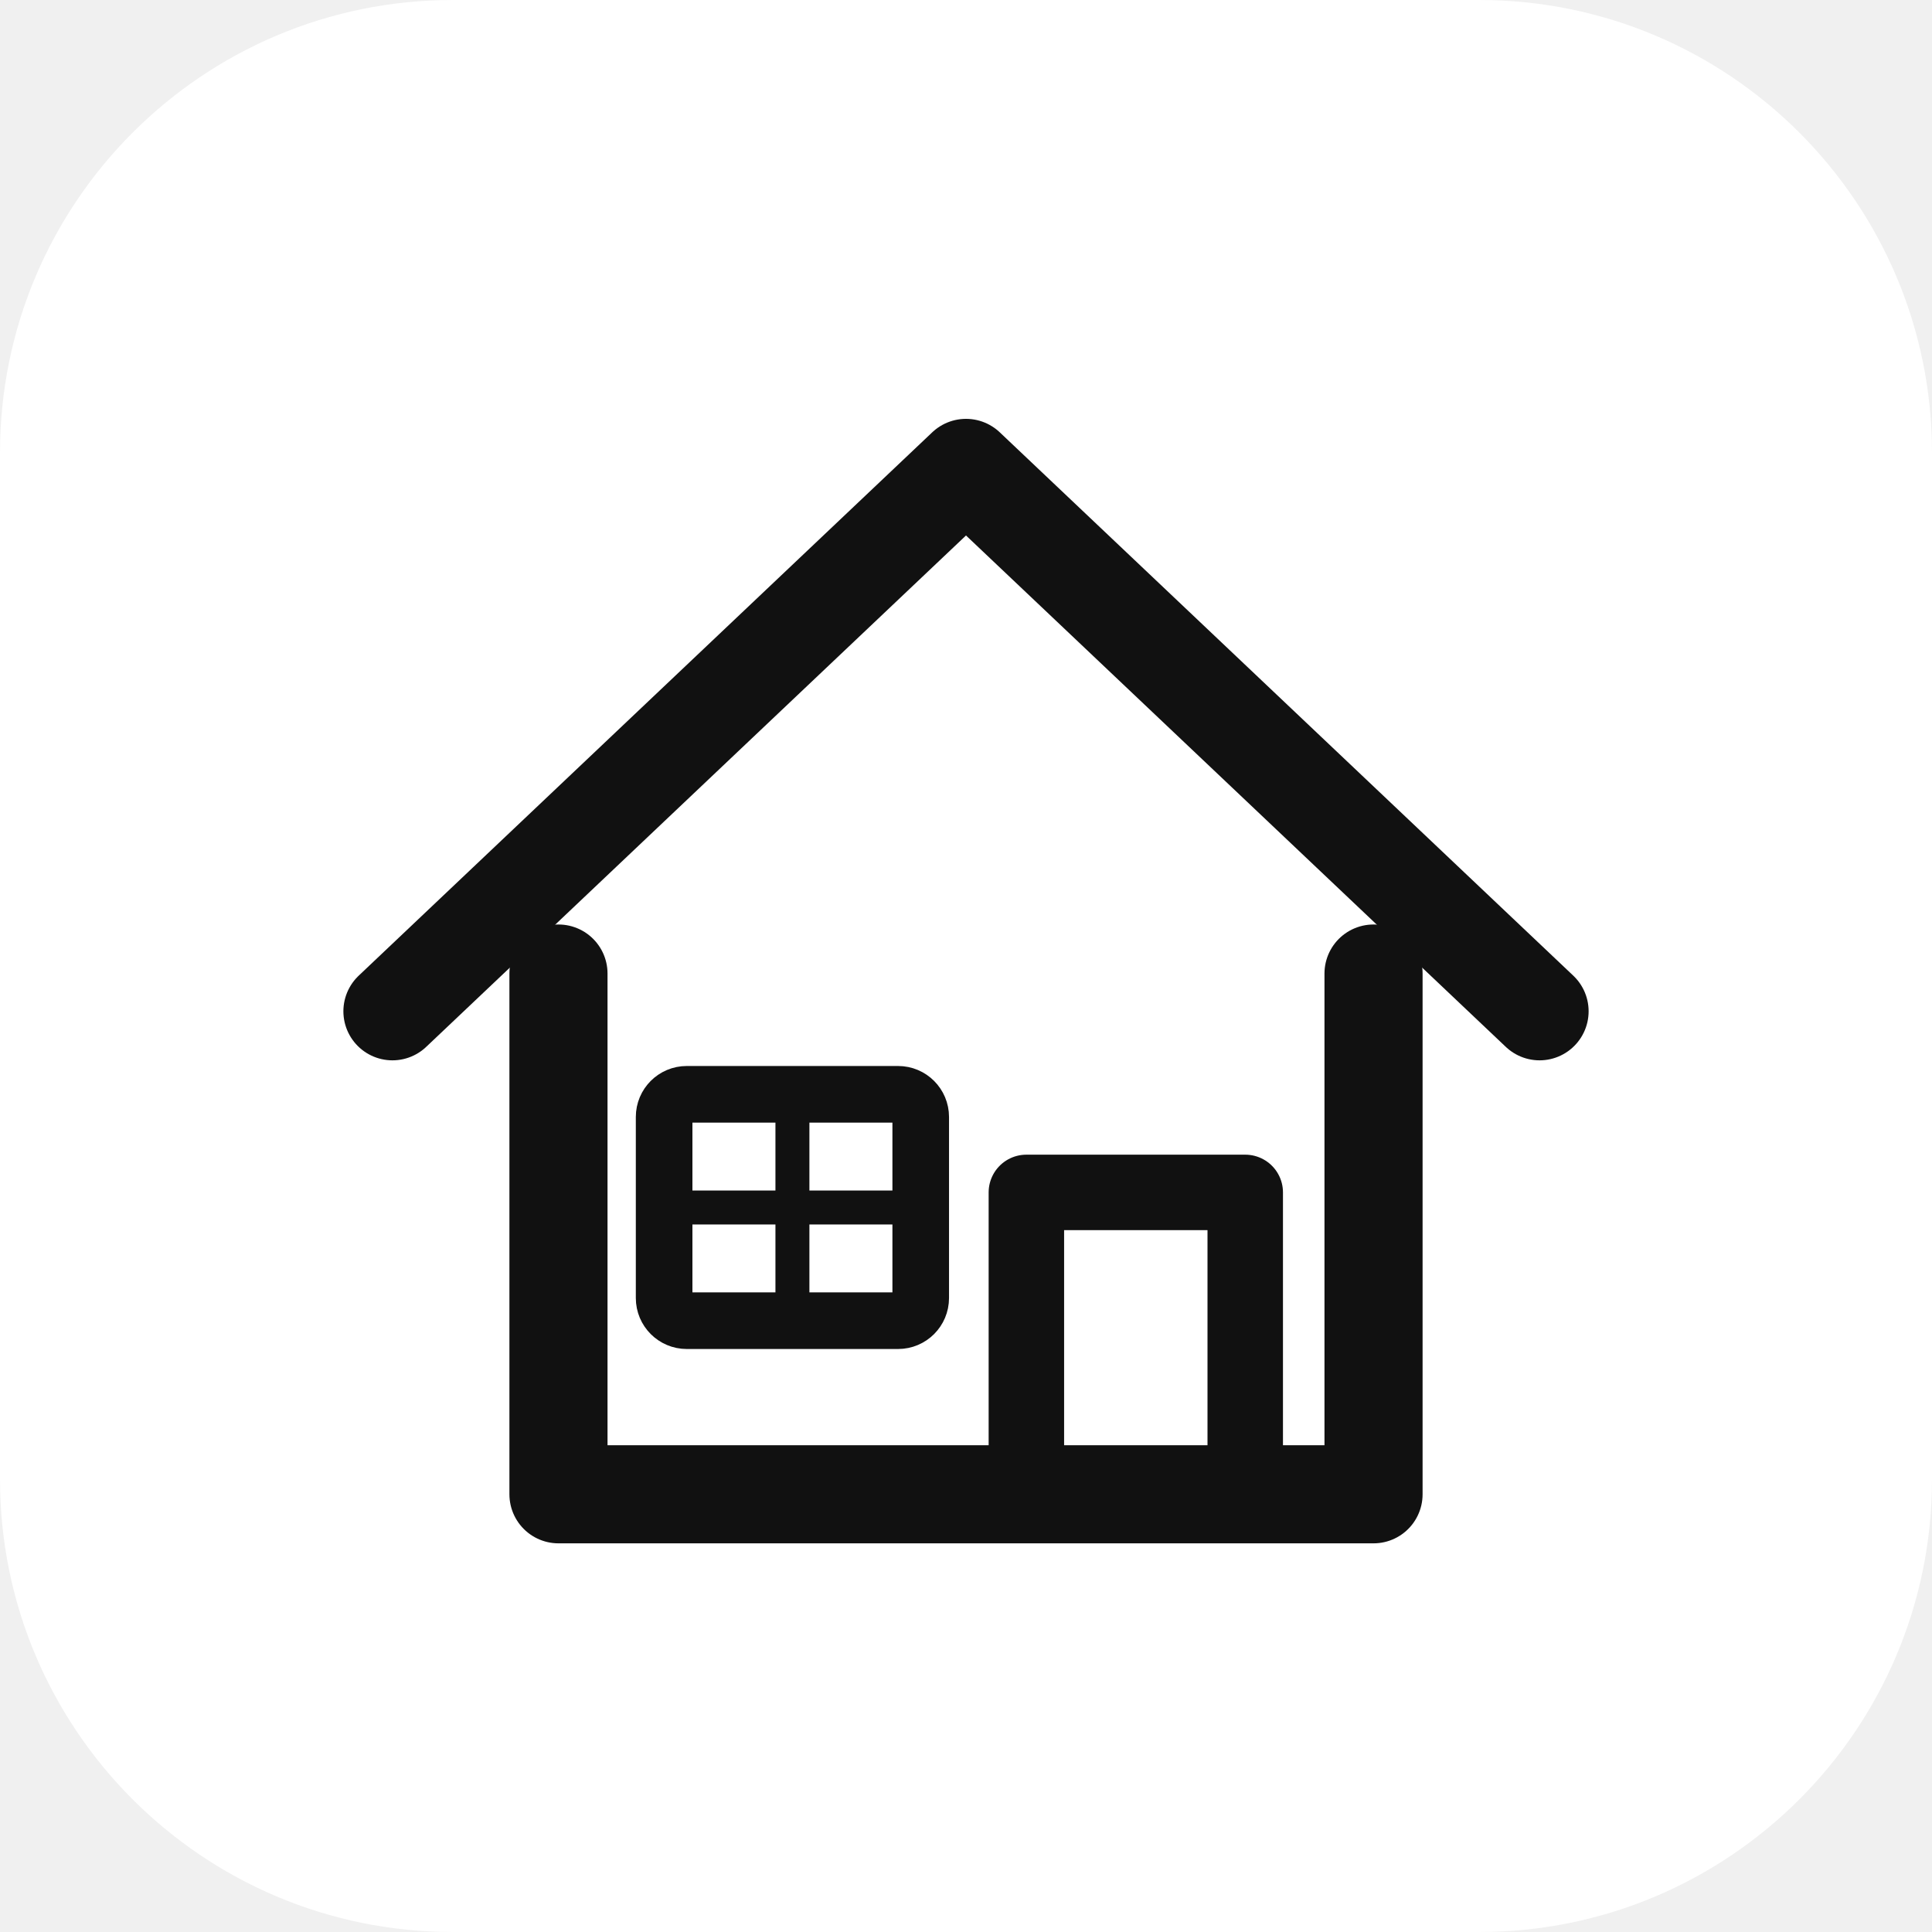
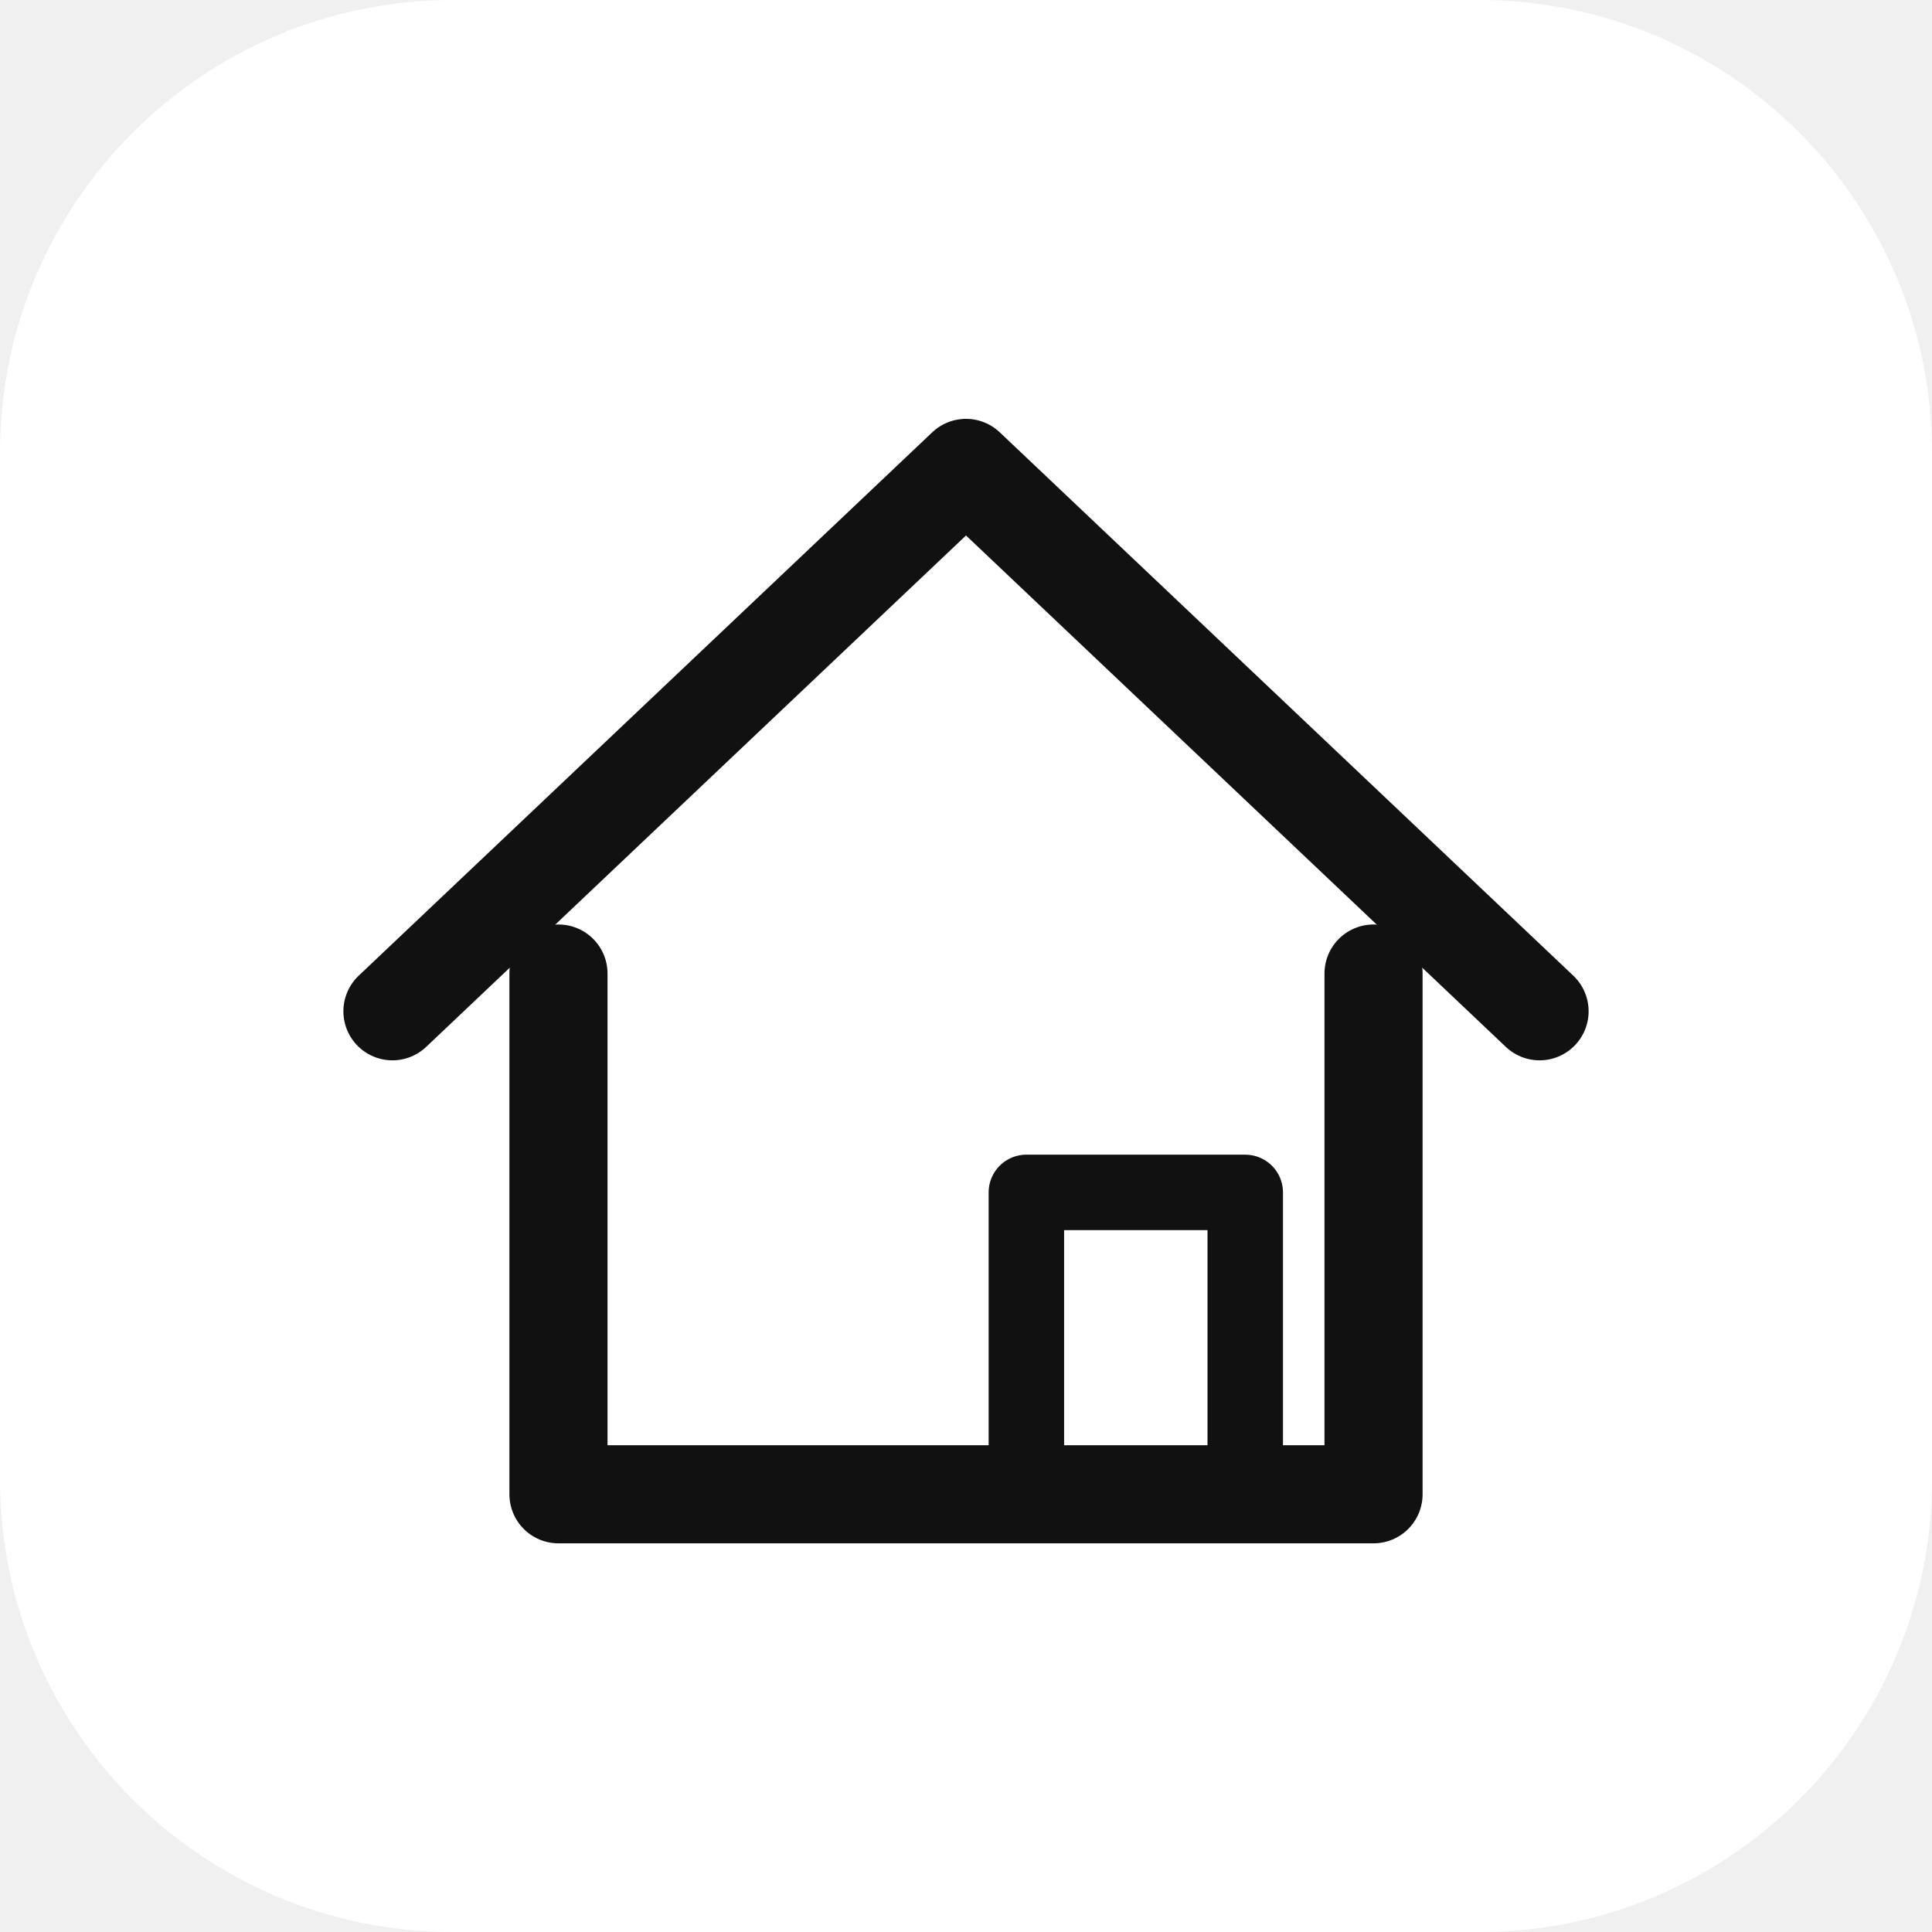
<svg xmlns="http://www.w3.org/2000/svg" width="512" height="512" viewBox="0 0 512 512">
  <rect width="512" height="512" rx="120" fill="#ffffff" />
  <g fill="none" stroke="#111111" stroke-width="26" stroke-linecap="round" stroke-linejoin="round">
    <path d="M 104 268 L 256 124 L 408 268" />
    <path d="M 148 258 L 148 396 L 364 396 L 364 258" />
    <path stroke-width="20" d="M 272 396 L 272 316 L 330 316 L 330 396" />
-     <rect stroke-width="15" x="176" y="290" width="68" height="60" rx="6" />
-     <g stroke-width="9">
-       <line x1="210" y1="290" x2="210" y2="350" />
-       <line x1="176" y1="320" x2="244" y2="320" />
-     </g>
  </g>
</svg>
